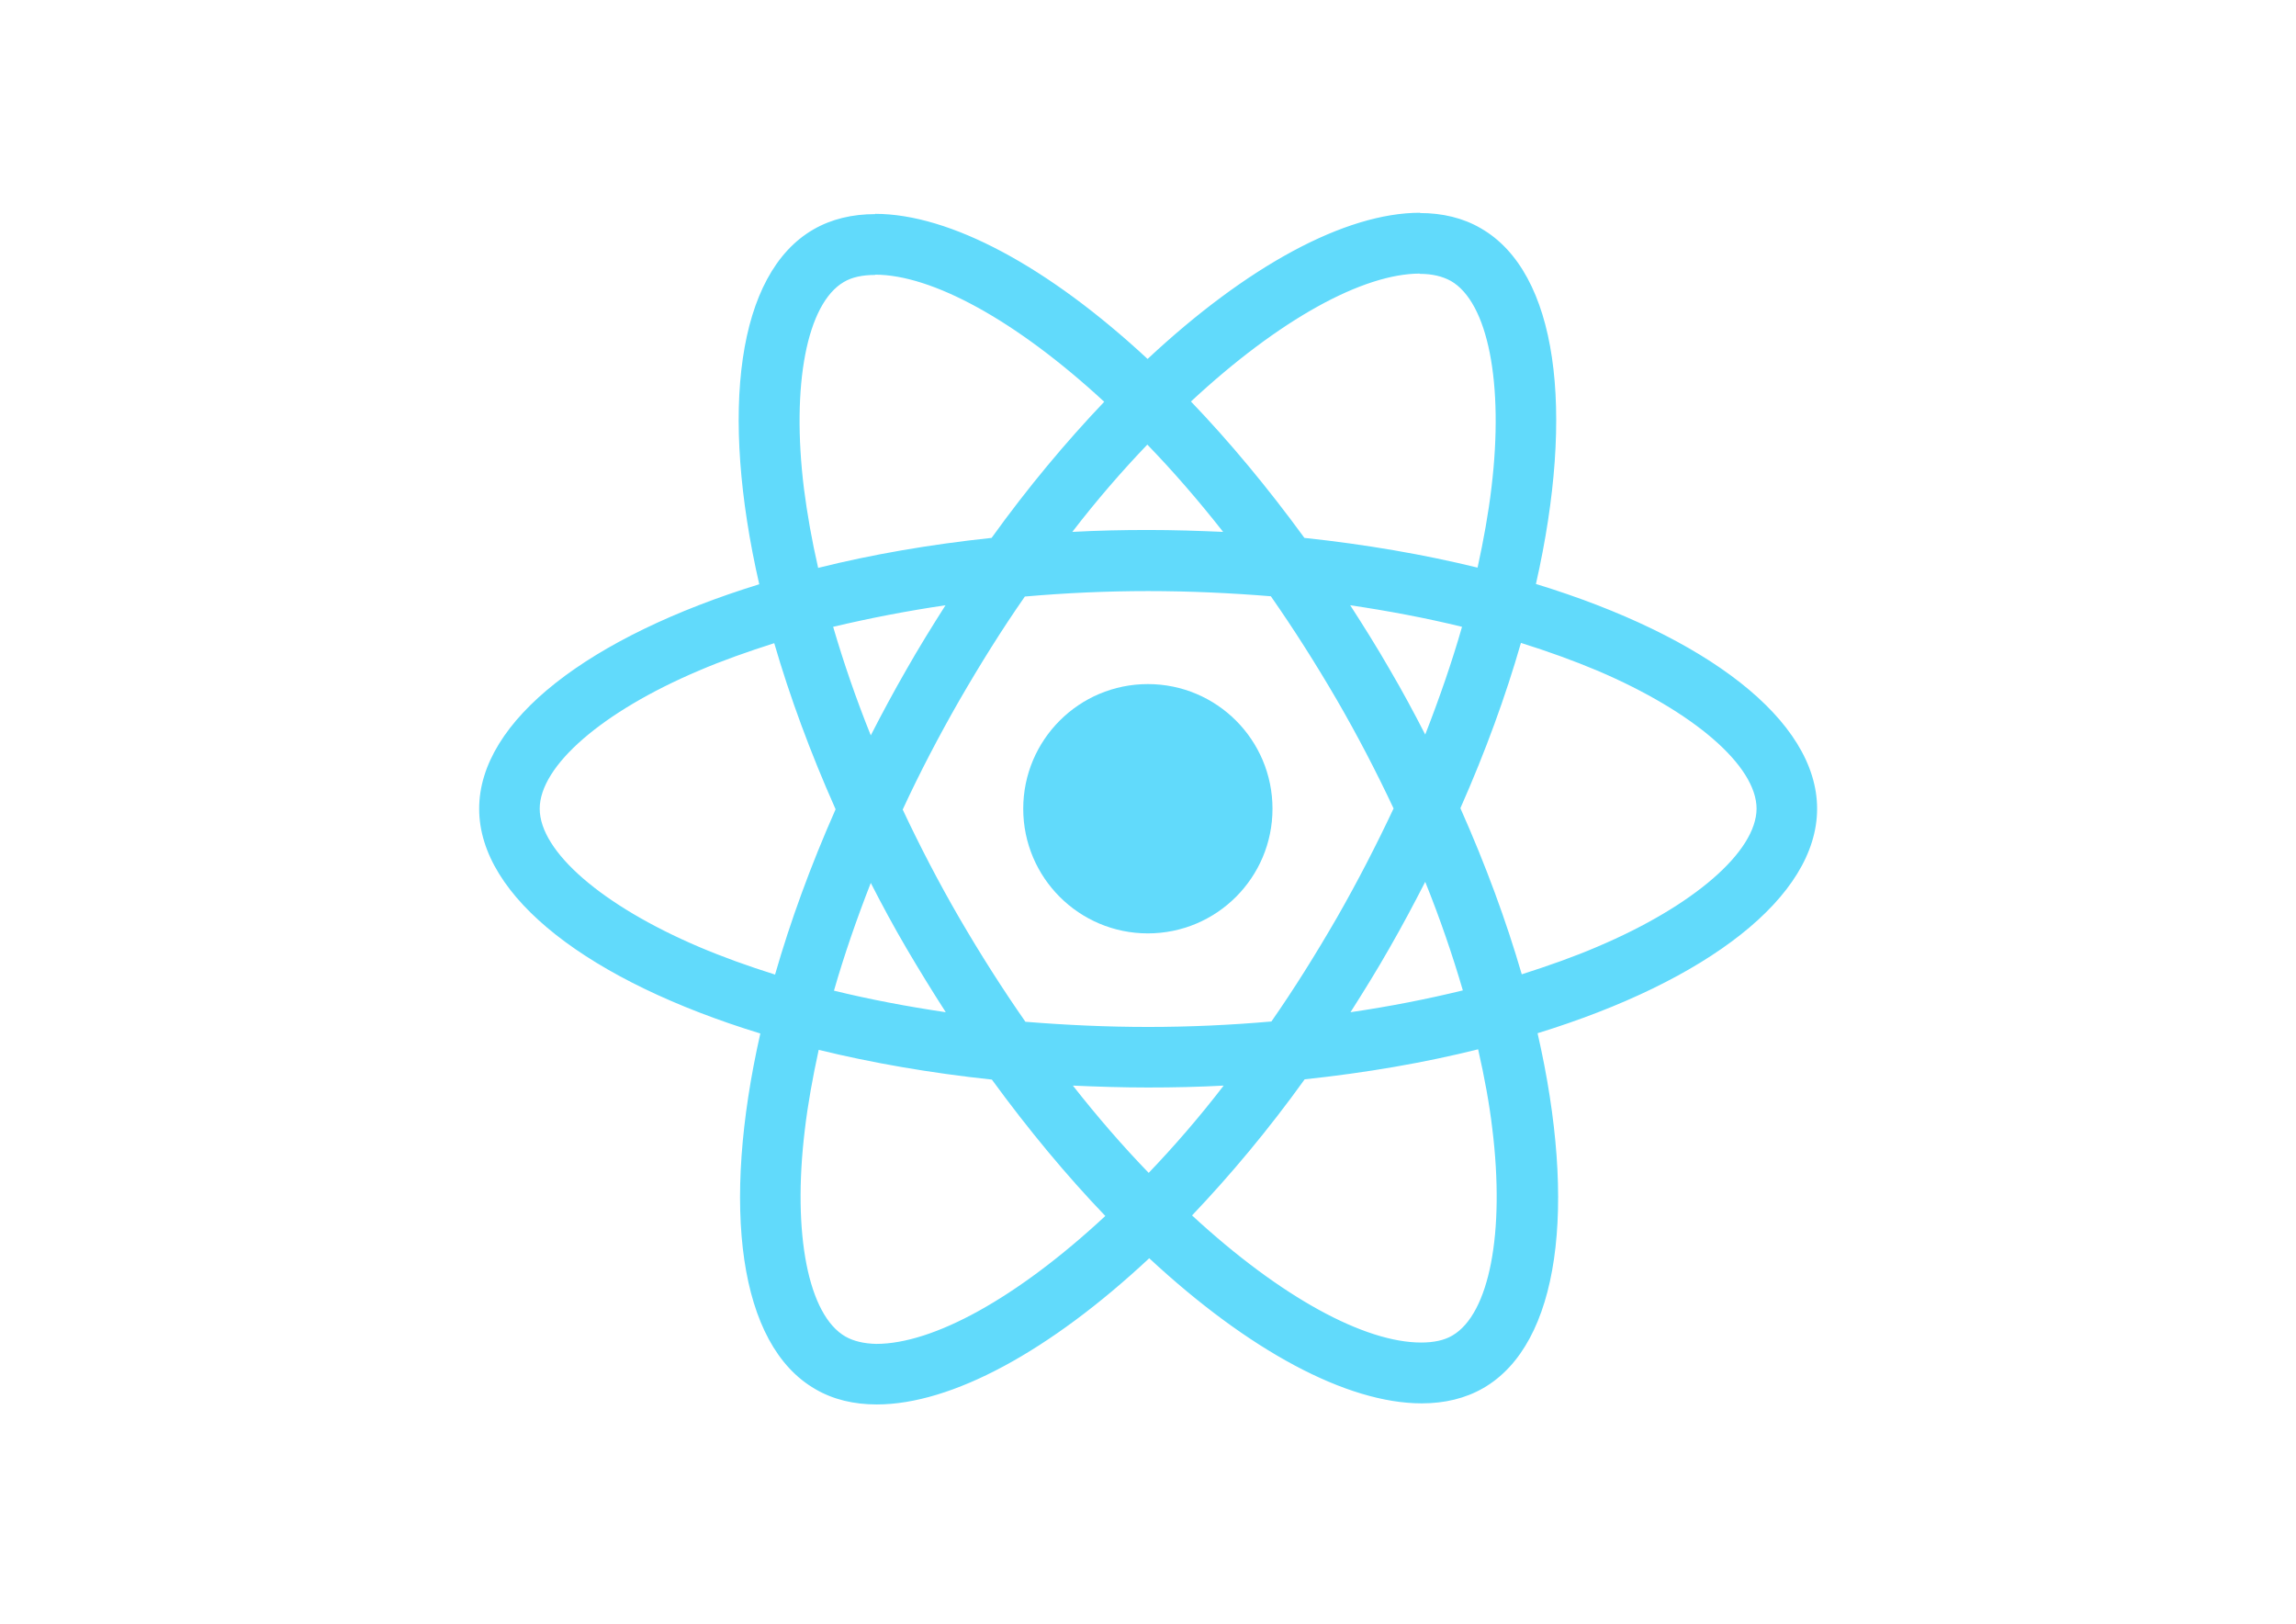
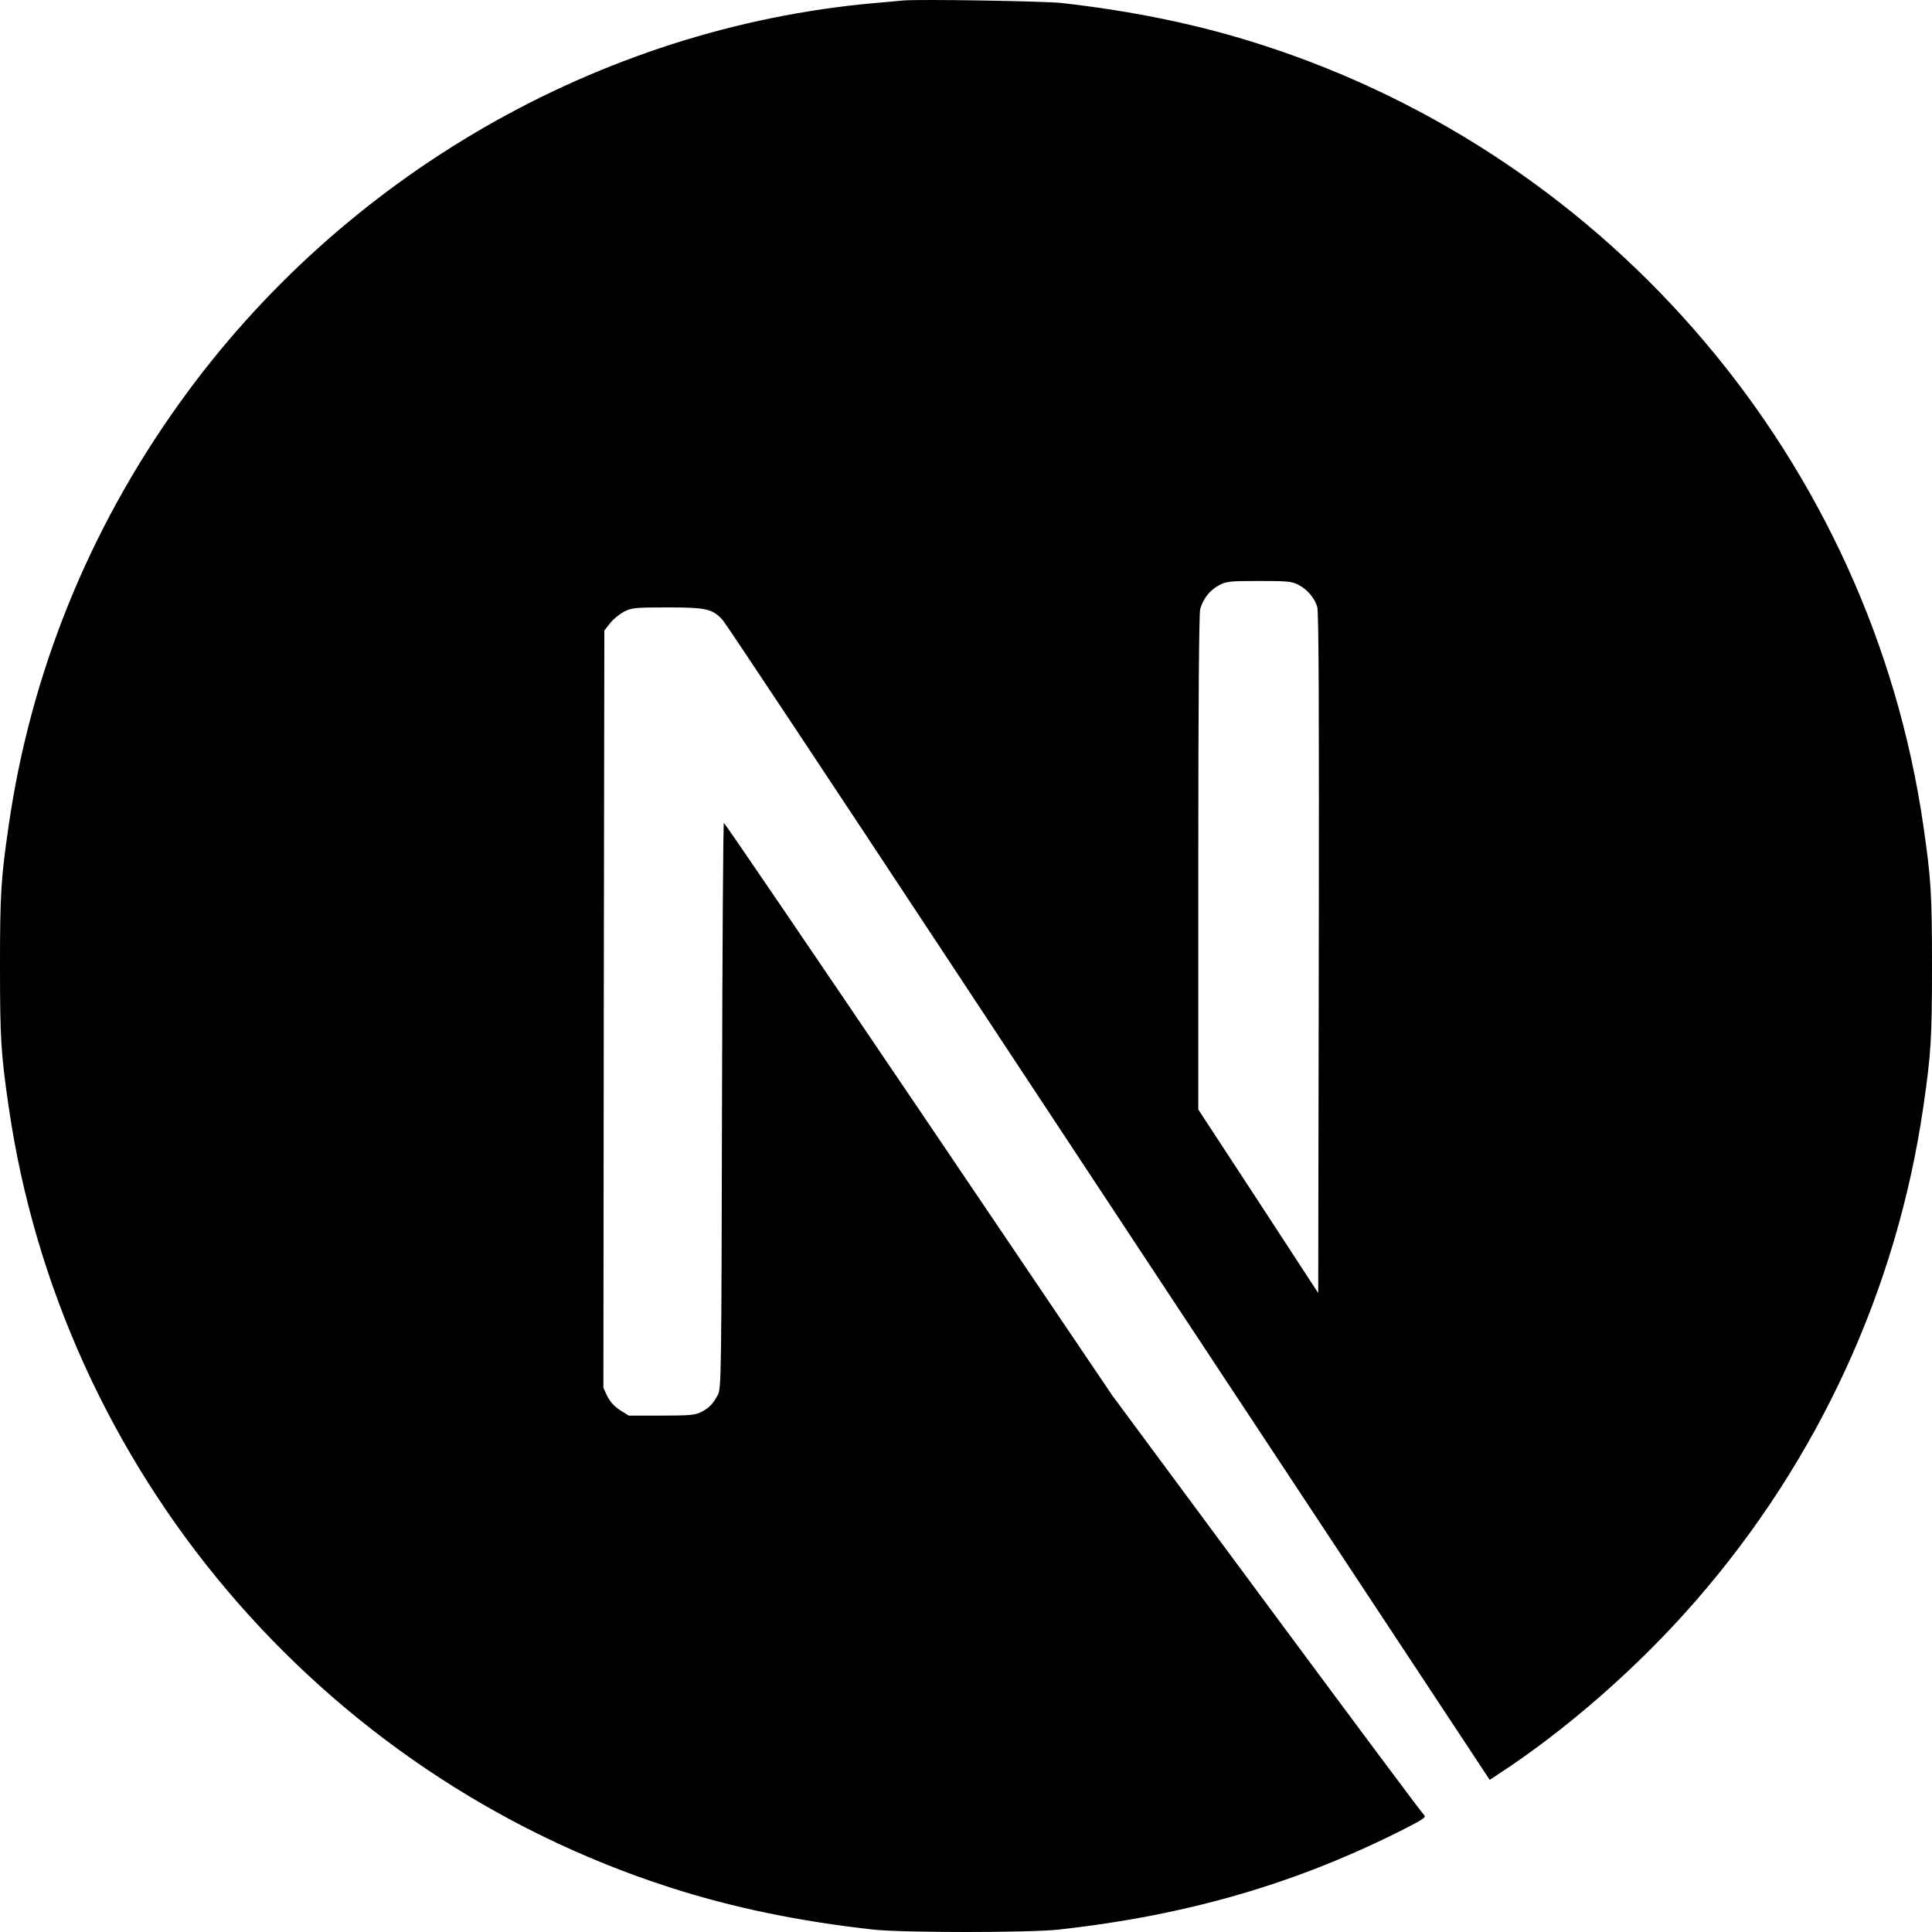
- <svg xmlns="http://www.w3.org/2000/svg" viewBox="0 0 841.9 595.3">
-   <g fill="#61DAFB">
-     <path d="M666.3 296.5c0-32.5-40.7-63.3-103.1-82.4 14.4-63.6 8-114.2-20.2-130.4-6.5-3.8-14.1-5.6-22.4-5.6v22.3c4.6 0 8.3.9 11.4 2.6 13.6 7.8 19.5 37.5 14.9 75.7-1.1 9.4-2.9 19.3-5.1 29.4-19.6-4.8-41-8.5-63.5-10.9-13.5-18.5-27.5-35.3-41.6-50 32.6-30.3 63.2-46.9 84-46.9V78c-27.5 0-63.5 19.6-99.9 53.6-36.4-33.8-72.4-53.2-99.9-53.2v22.3c20.7 0 51.4 16.5 84 46.6-14 14.7-28 31.4-41.3 49.9-22.6 2.4-44 6.1-63.6 11-2.3-10-4-19.7-5.2-29-4.7-38.2 1.1-67.9 14.6-75.8 3-1.8 6.9-2.6 11.5-2.6V78.5c-8.4 0-16 1.8-22.6 5.6-28.1 16.2-34.4 66.7-19.9 130.1-62.2 19.2-102.7 49.9-102.7 82.3 0 32.5 40.7 63.3 103.1 82.4-14.4 63.6-8 114.2 20.2 130.4 6.5 3.8 14.1 5.6 22.5 5.6 27.5 0 63.5-19.6 99.9-53.6 36.4 33.8 72.4 53.2 99.9 53.2 8.4 0 16-1.8 22.6-5.6 28.1-16.2 34.4-66.7 19.9-130.1 62-19.1 102.5-49.9 102.5-82.3zm-130.2-66.7c-3.7 12.9-8.3 26.2-13.5 39.5-4.1-8-8.4-16-13.1-24-4.6-8-9.5-15.8-14.4-23.4 14.2 2.1 27.9 4.7 41 7.9zm-45.8 106.5c-7.8 13.5-15.8 26.3-24.1 38.2-14.9 1.3-30 2-45.2 2-15.1 0-30.2-.7-45-1.9-8.3-11.9-16.4-24.6-24.2-38-7.6-13.1-14.5-26.4-20.8-39.8 6.2-13.4 13.2-26.8 20.7-39.9 7.8-13.5 15.8-26.3 24.1-38.2 14.9-1.3 30-2 45.2-2 15.1 0 30.2.7 45 1.9 8.3 11.9 16.4 24.6 24.2 38 7.6 13.1 14.5 26.4 20.8 39.8-6.3 13.4-13.2 26.8-20.7 39.9zm32.3-13c5.4 13.4 10 26.8 13.8 39.8-13.1 3.2-26.9 5.9-41.2 8 4.9-7.7 9.8-15.6 14.4-23.7 4.6-8 8.9-16.1 13-24.1zM421.2 430c-9.3-9.6-18.6-20.3-27.8-32 9 .4 18.2.7 27.5.7 9.4 0 18.7-.2 27.8-.7-9 11.7-18.3 22.4-27.5 32zm-74.4-58.9c-14.2-2.1-27.9-4.7-41-7.9 3.7-12.9 8.3-26.2 13.5-39.5 4.1 8 8.4 16 13.1 24 4.7 8 9.5 15.8 14.4 23.4zM420.7 163c9.3 9.6 18.6 20.3 27.8 32-9-.4-18.2-.7-27.5-.7-9.4 0-18.7.2-27.8.7 9-11.7 18.3-22.4 27.5-32zm-74 58.9c-4.9 7.7-9.8 15.6-14.4 23.7-4.6 8-8.9 16-13 24-5.4-13.4-10-26.8-13.8-39.8 13.1-3.1 26.9-5.8 41.2-7.9zm-90.5 125.2c-35.4-15.1-58.3-34.9-58.3-50.6 0-15.7 22.9-35.6 58.3-50.6 8.6-3.7 18-7 27.7-10.1 5.7 19.6 13.2 40 22.5 60.9-9.2 20.8-16.6 41.1-22.2 60.6-9.9-3.1-19.3-6.5-28-10.2zM310 490c-13.6-7.8-19.5-37.5-14.9-75.7 1.1-9.4 2.9-19.3 5.1-29.4 19.6 4.8 41 8.5 63.5 10.9 13.5 18.5 27.5 35.3 41.6 50-32.6 30.3-63.2 46.9-84 46.9-4.5-.1-8.3-1-11.3-2.7zm237.2-76.2c4.7 38.2-1.1 67.9-14.6 75.8-3 1.8-6.9 2.6-11.5 2.6-20.7 0-51.4-16.5-84-46.6 14-14.7 28-31.4 41.3-49.9 22.6-2.4 44-6.1 63.6-11 2.3 10.1 4.1 19.8 5.2 29.1zm38.5-66.7c-8.6 3.7-18 7-27.7 10.1-5.7-19.6-13.2-40-22.5-60.9 9.2-20.8 16.6-41.1 22.2-60.6 9.9 3.1 19.3 6.5 28.1 10.2 35.4 15.1 58.3 34.9 58.3 50.6-.1 15.7-23 35.6-58.4 50.6zM320.8 78.4z" />
-     <circle cx="420.9" cy="296.5" r="45.7" />
-     <path d="M520.5 78.1z" />
-   </g>
+ <svg xmlns="http://www.w3.org/2000/svg" width="1000" height="1000" viewBox="0 0 1000 1000" fill="none">
+   <path d="M467.253 0.269C465.103 0.465 458.26 1.149 452.102 1.637C310.068 14.441 177.028 91.067 92.766 208.841C45.846 274.325 15.836 348.605 4.497 427.284C0.489 454.748 0 462.86 0 500.098C0 537.336 0.489 545.448 4.497 572.912C31.672 760.666 165.298 918.414 346.53 976.861C378.983 987.319 413.196 994.453 452.102 998.754C467.253 1000.42 532.747 1000.42 547.898 998.754C615.054 991.326 671.945 974.71 728.055 946.073C736.657 941.675 738.319 940.502 737.146 939.525C736.364 938.939 699.707 889.777 655.718 830.352L575.758 722.353L475.562 574.085C420.43 492.572 375.073 425.915 374.682 425.915C374.291 425.818 373.9 491.693 373.705 572.13C373.412 712.97 373.314 718.639 371.554 721.962C369.013 726.751 367.058 728.706 362.952 730.856C359.824 732.42 357.087 732.713 342.327 732.713H325.415L320.919 729.878C317.986 728.021 315.836 725.578 314.37 722.744L312.317 718.345L312.512 522.382L312.805 326.321L315.836 322.509C317.4 320.457 320.723 317.818 323.069 316.547C327.077 314.592 328.641 314.397 345.552 314.397C365.494 314.397 368.817 315.179 373.998 320.848C375.464 322.411 429.717 404.12 494.624 502.541C559.531 600.963 648.289 735.352 691.887 801.324L771.065 921.248L775.073 918.609C810.557 895.543 848.094 862.703 877.81 828.495C941.056 755.877 981.818 667.326 995.503 572.912C999.511 545.448 1000 537.336 1000 500.098C1000 462.86 999.511 454.748 995.503 427.284C968.328 239.53 834.702 81.782 653.47 23.335C621.505 12.975 587.488 5.84 549.365 1.54C539.98 0.562 475.367 -0.513 467.253 0.269ZM671.945 302.668C676.637 305.014 680.45 309.51 681.818 314.201C682.6 316.743 682.796 371.085 682.6 493.549L682.307 669.281L651.32 621.781L620.235 574.281V446.538C620.235 363.95 620.626 317.525 621.212 315.277C622.776 309.803 626.197 305.503 630.89 302.962C634.897 300.909 636.364 300.714 651.711 300.714C666.178 300.714 668.719 300.909 671.945 302.668Z" fill="black" />
</svg>
